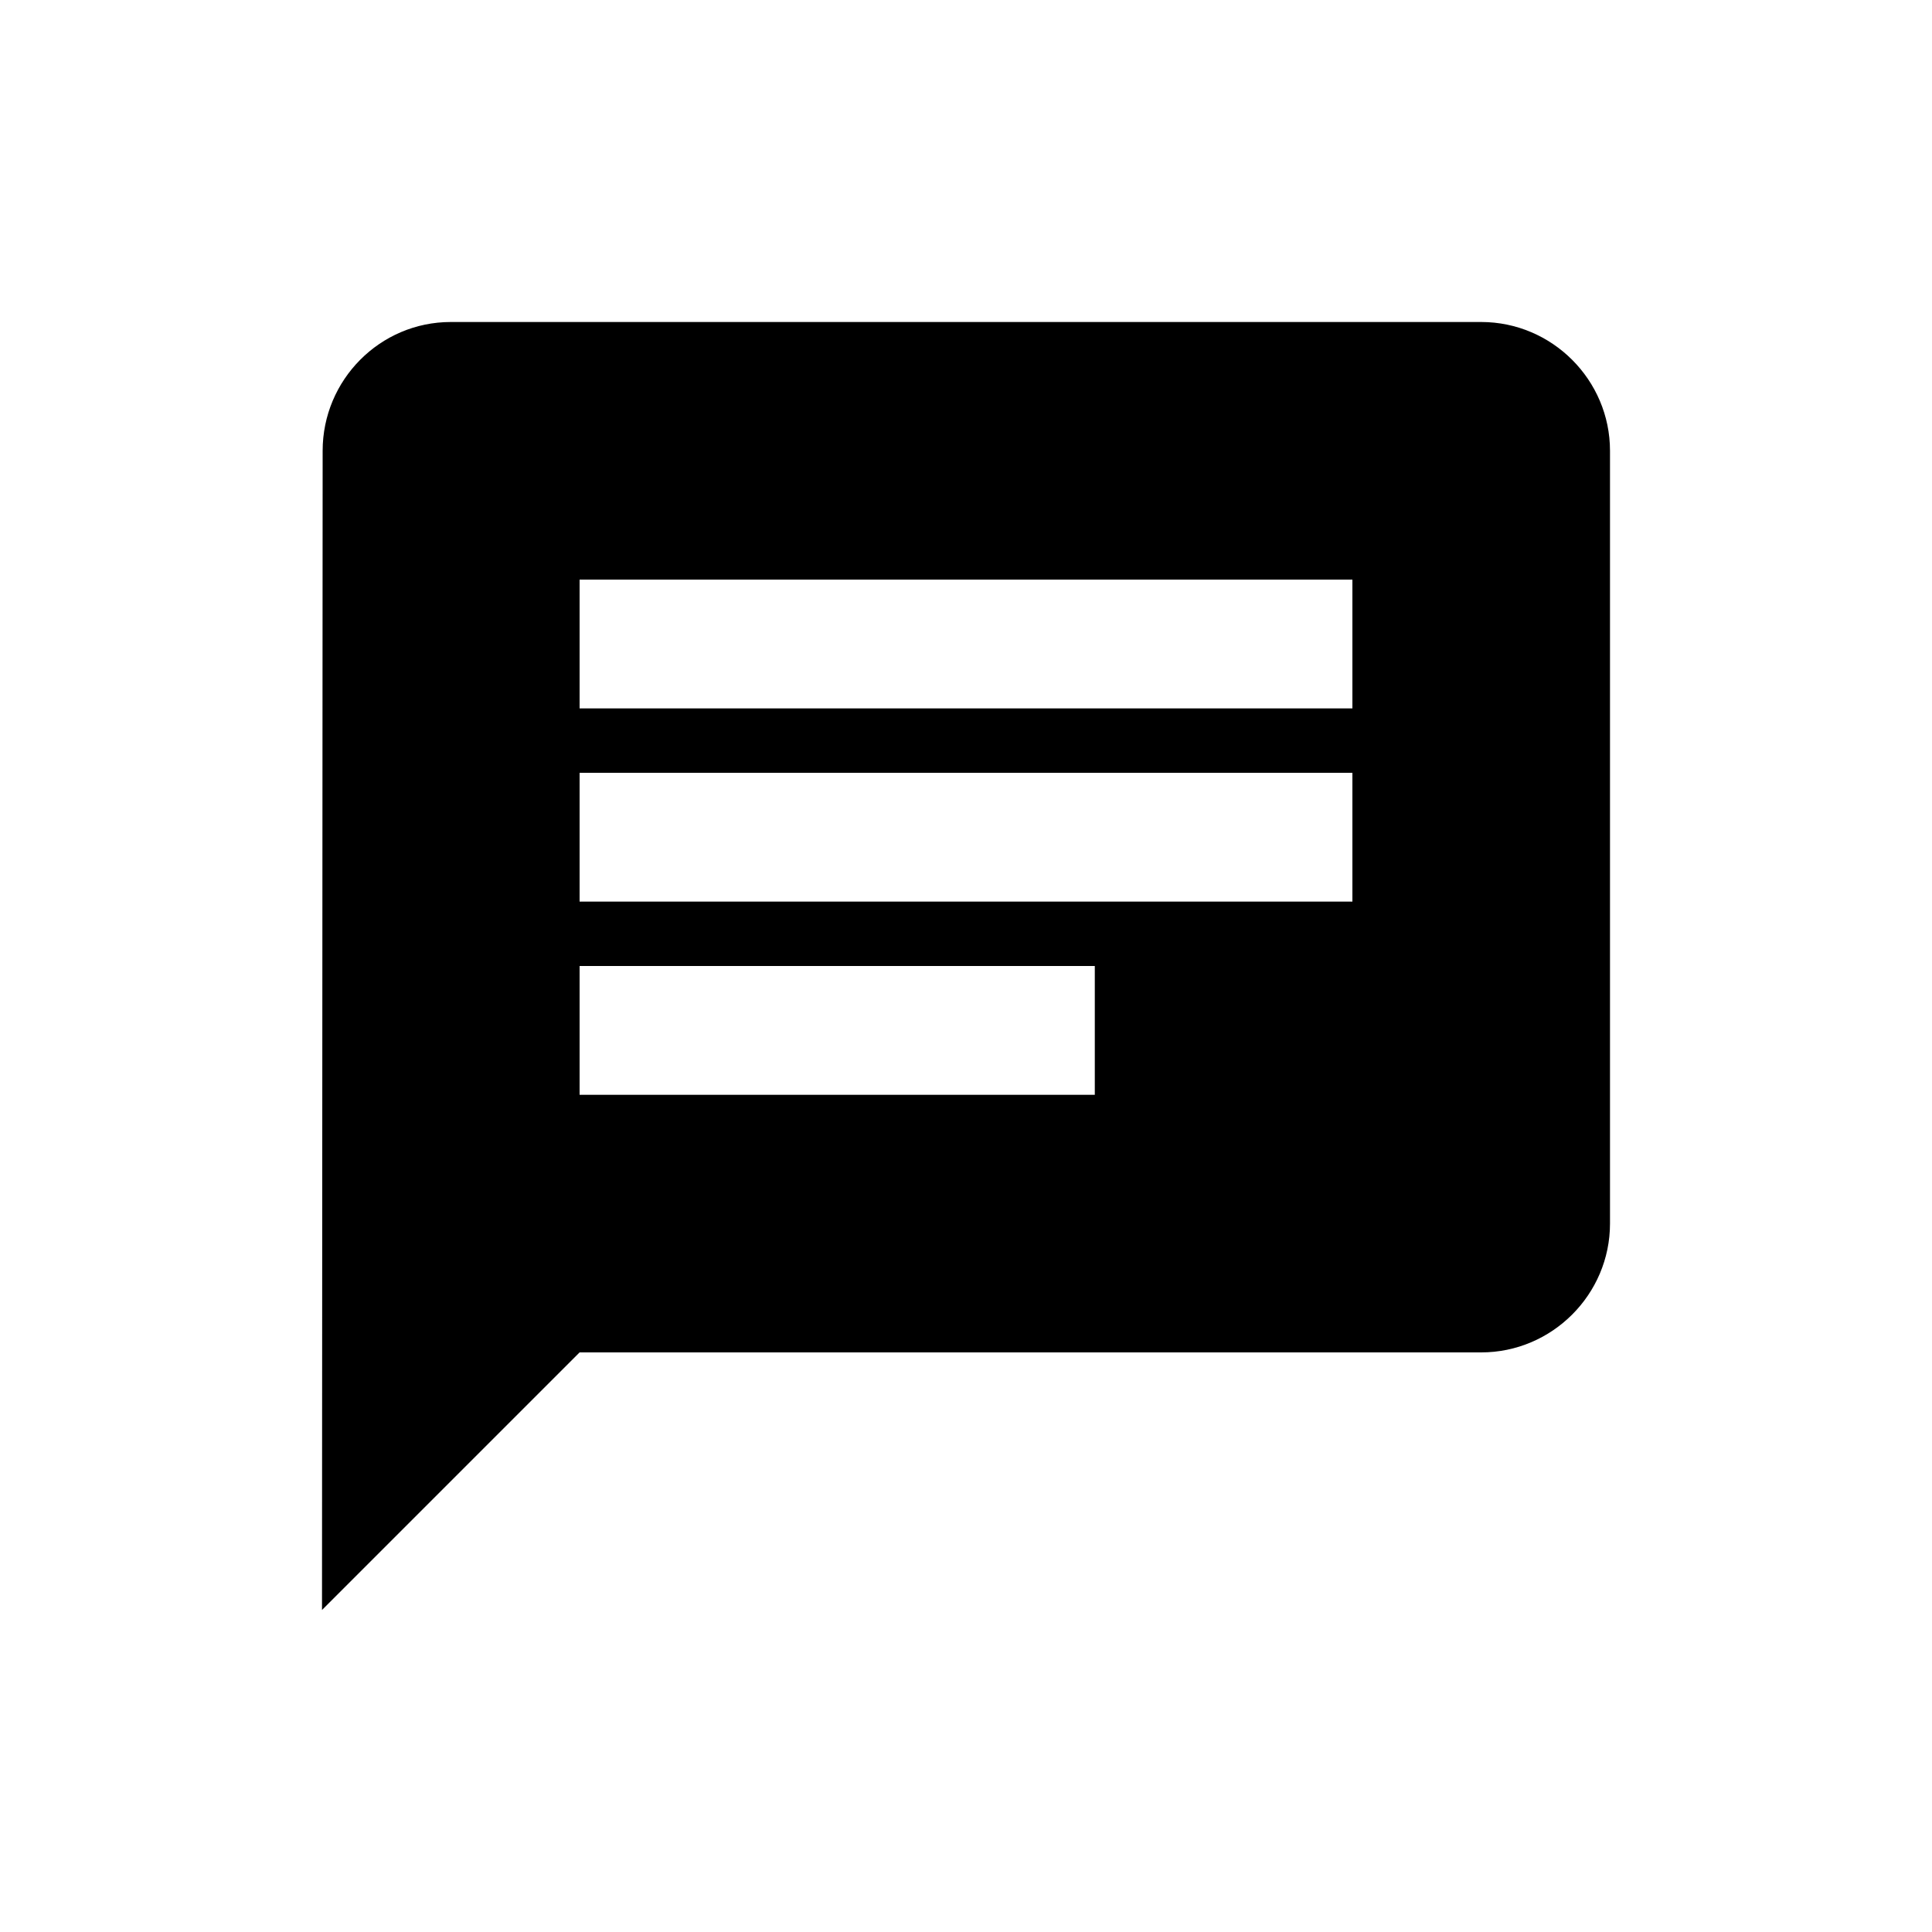
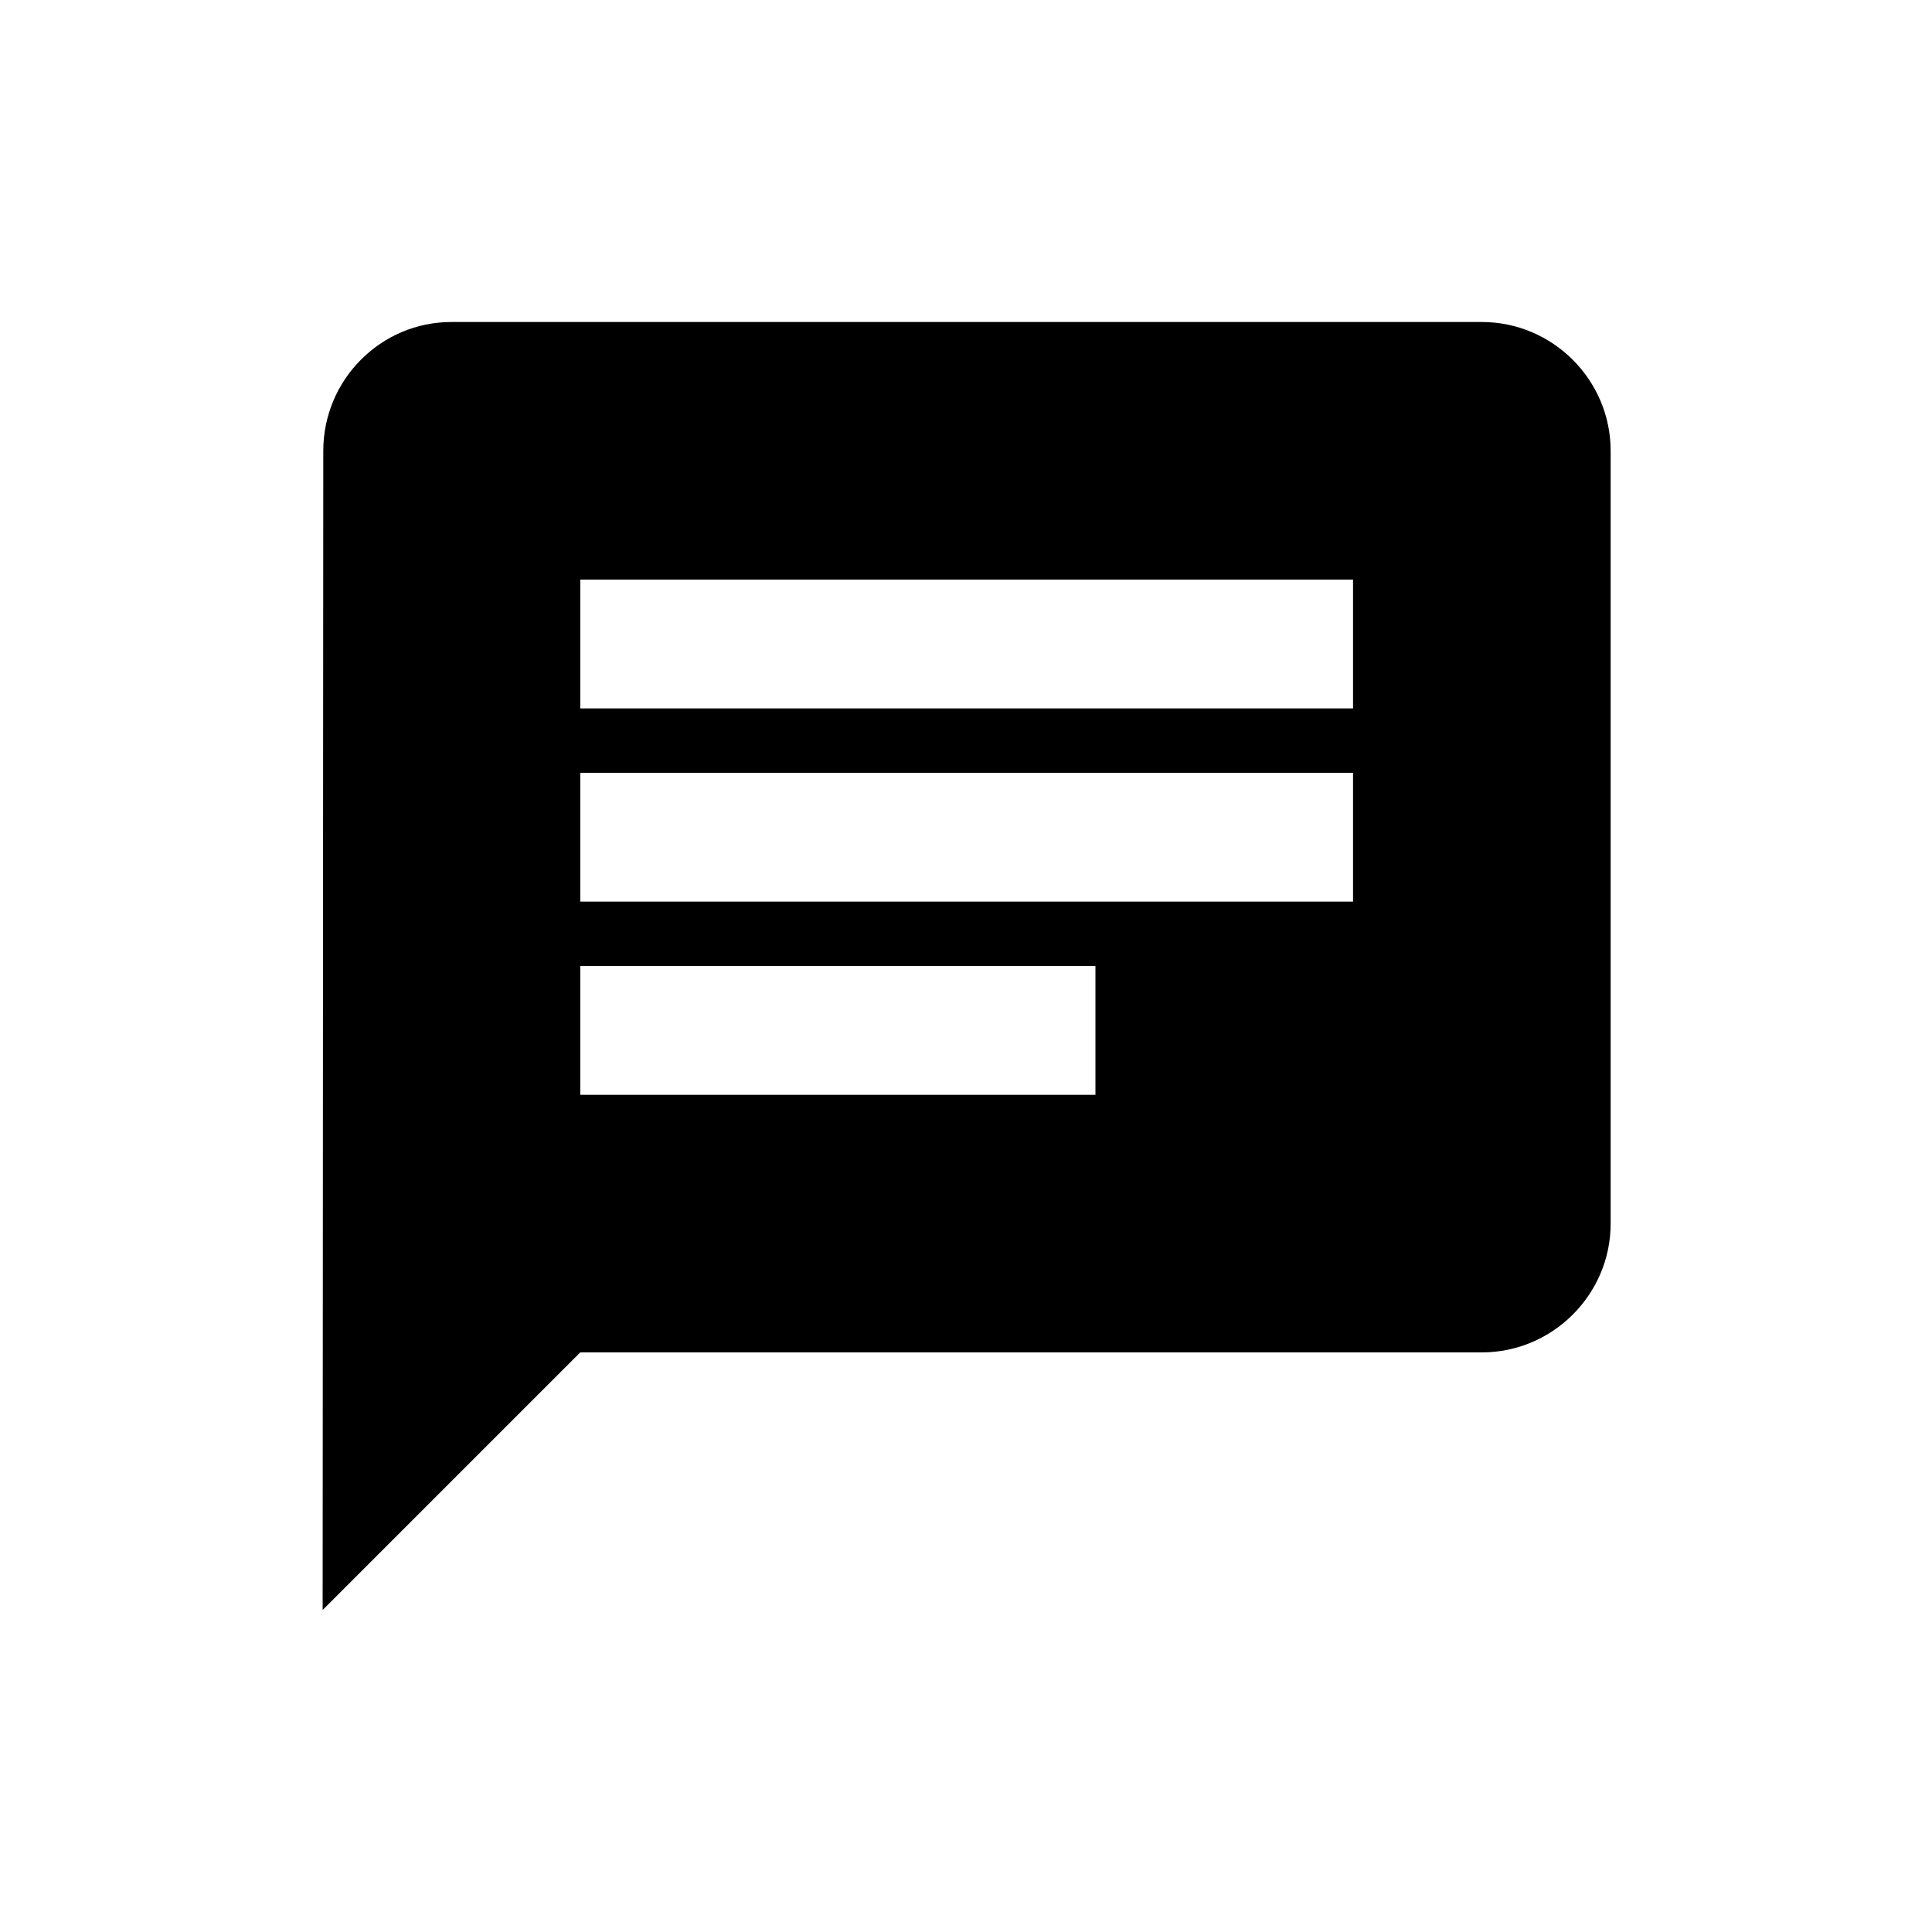
- <svg xmlns="http://www.w3.org/2000/svg" version="1.1" id="Camada_1" x="0px" y="0px" width="30px" height="30px" viewBox="0 0 30 30" enable-background="new 0 0 30 30" xml:space="preserve">
-   <path d="M23,5H7C5.9,5,5.01,5.9,5.01,7L5,25l4-4h14c1.1,0,2-0.9,2-2V7C25,5.9,24.1,5,23,5z M9,12h12v2H9V12z M17,17H9v-2h8V17z   M21,11H9V9h12V11z" />
+ <svg xmlns="http://www.w3.org/2000/svg" width="1000" height="1000" viewBox="0 0 1000 1000" fill="none">
+   <path d="M767 166.667H233.667C197 166.667 167.333 196.667 167.333 233.334L167 833.334L300.333 700H767C803.667 700 833.667 670 833.667 633.334V233.334C833.667 196.667 803.667 166.667 767 166.667ZM300.333 400H700.333V466.667H300.333V400ZM567 566.667H300.333V500H567V566.667ZM700.333 366.667H300.333V300H700.333V366.667Z" fill="black" />
</svg>
